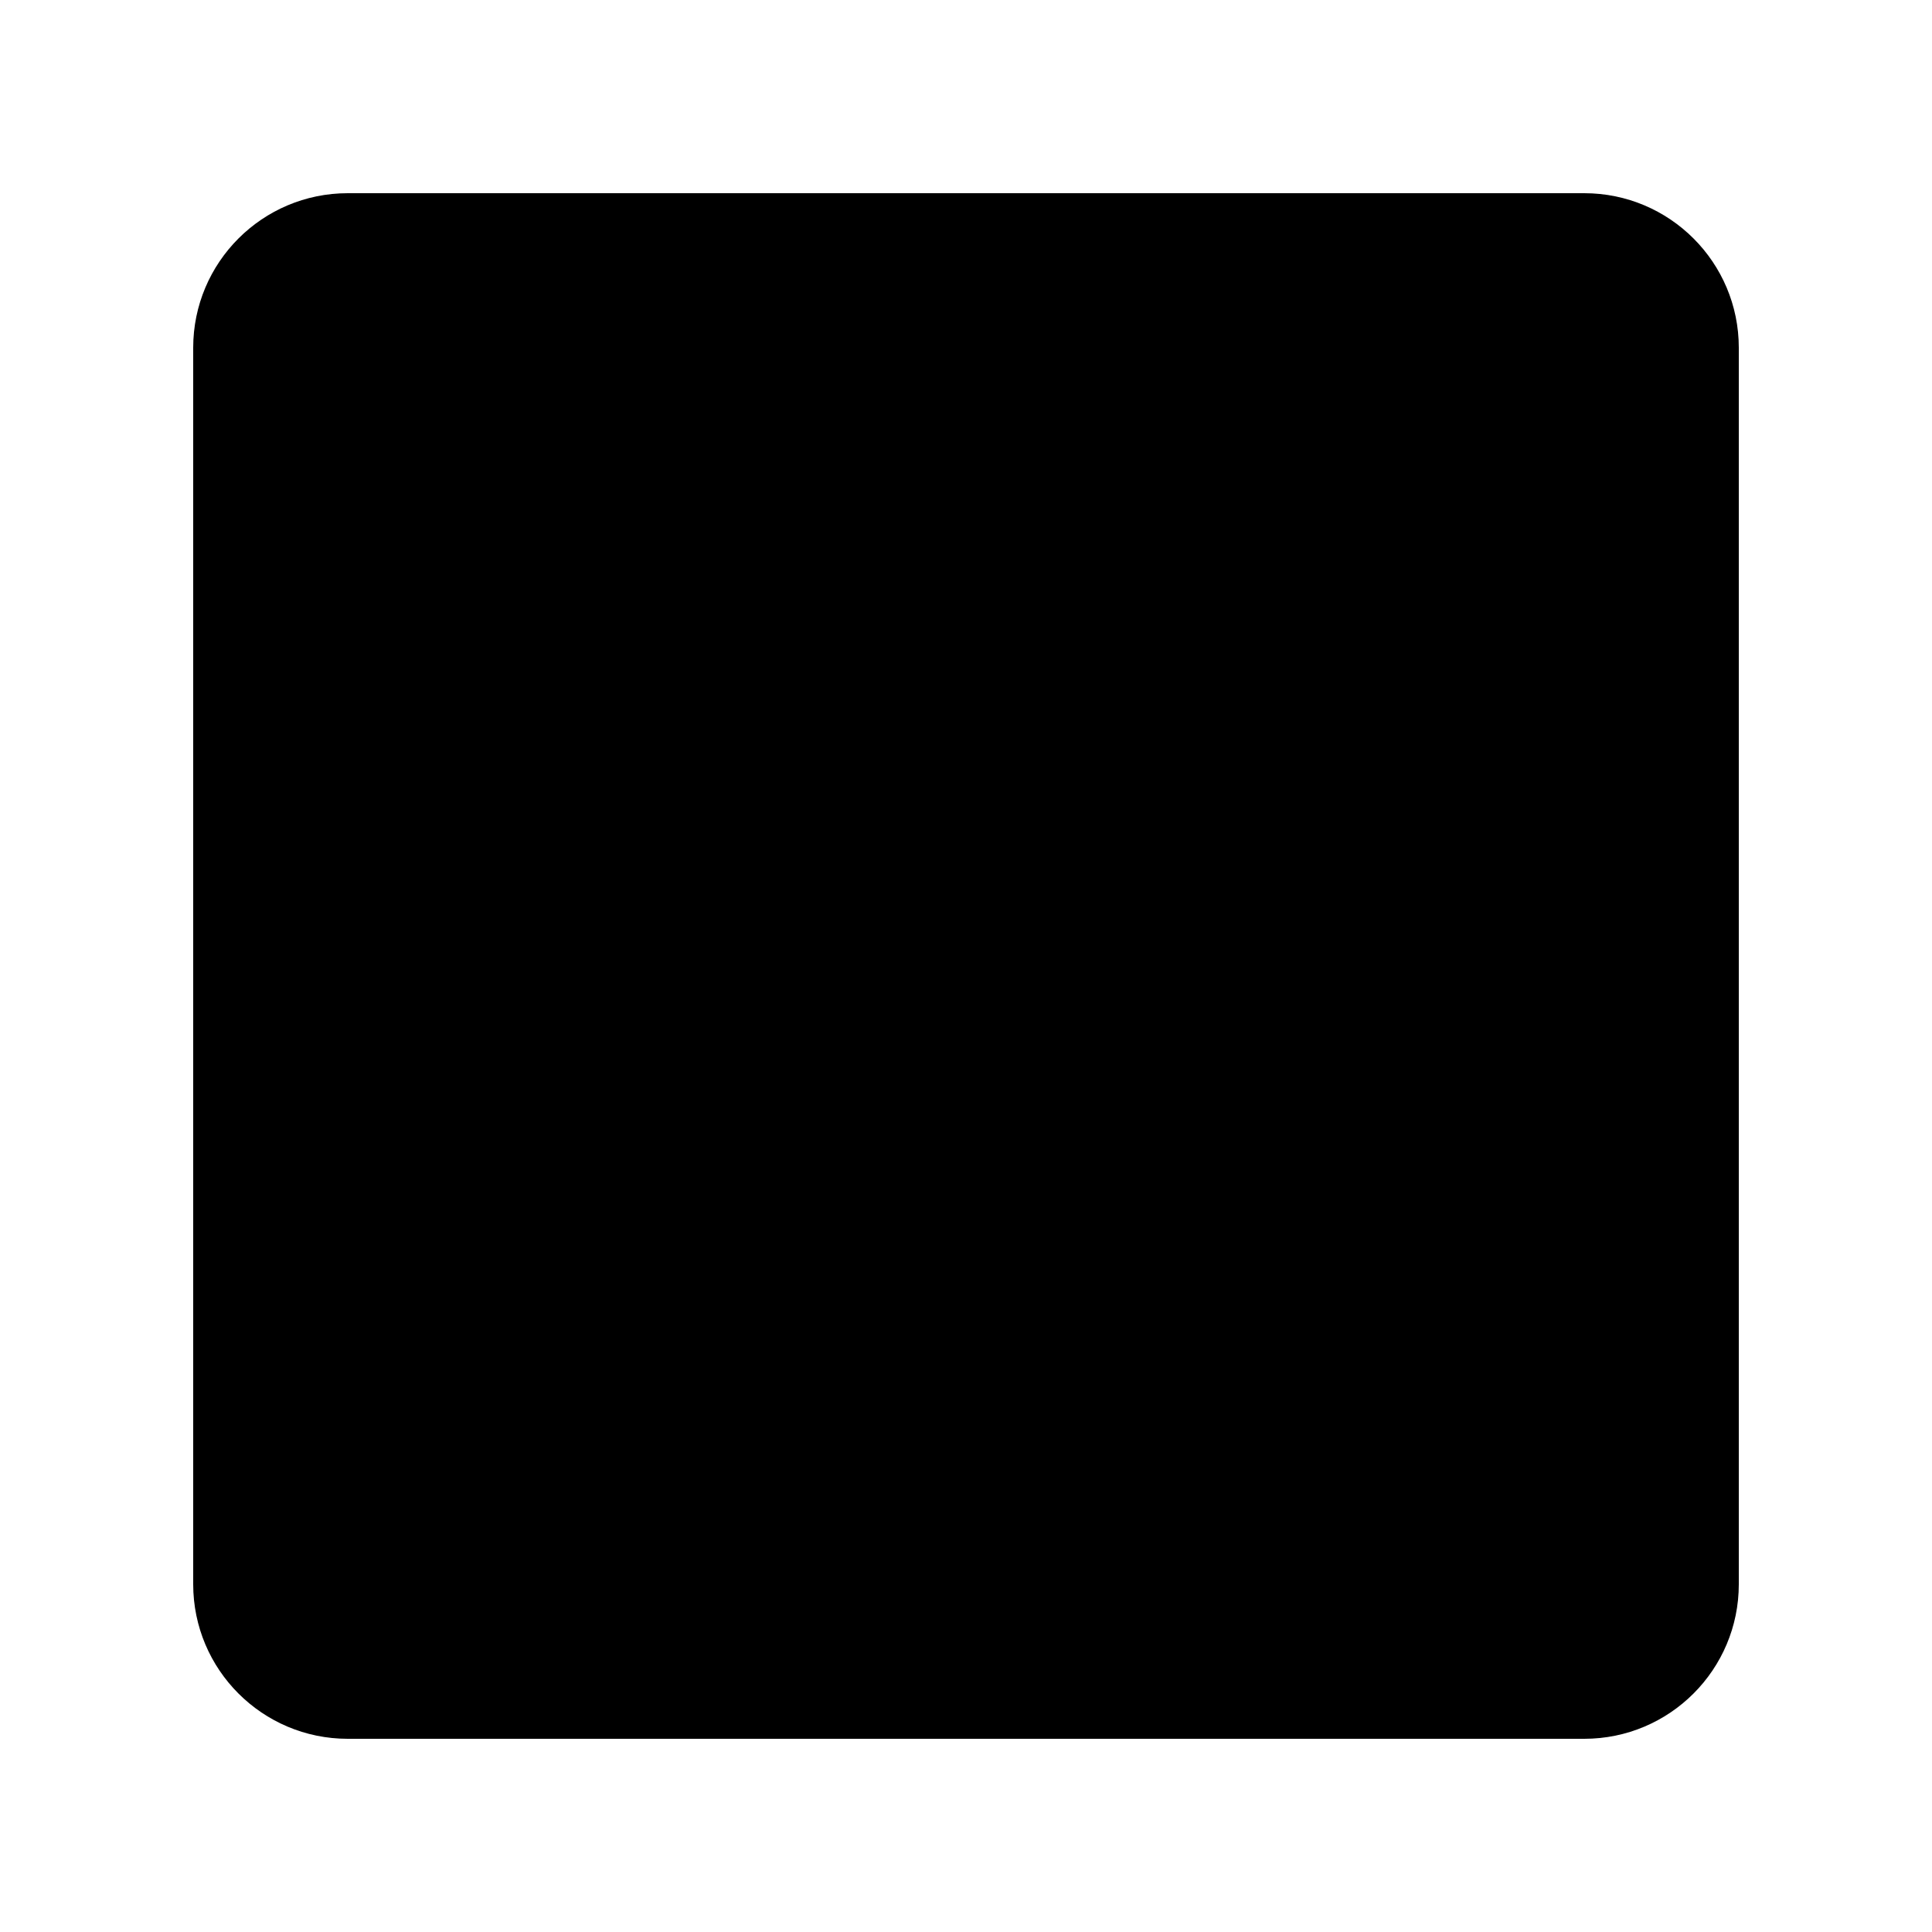
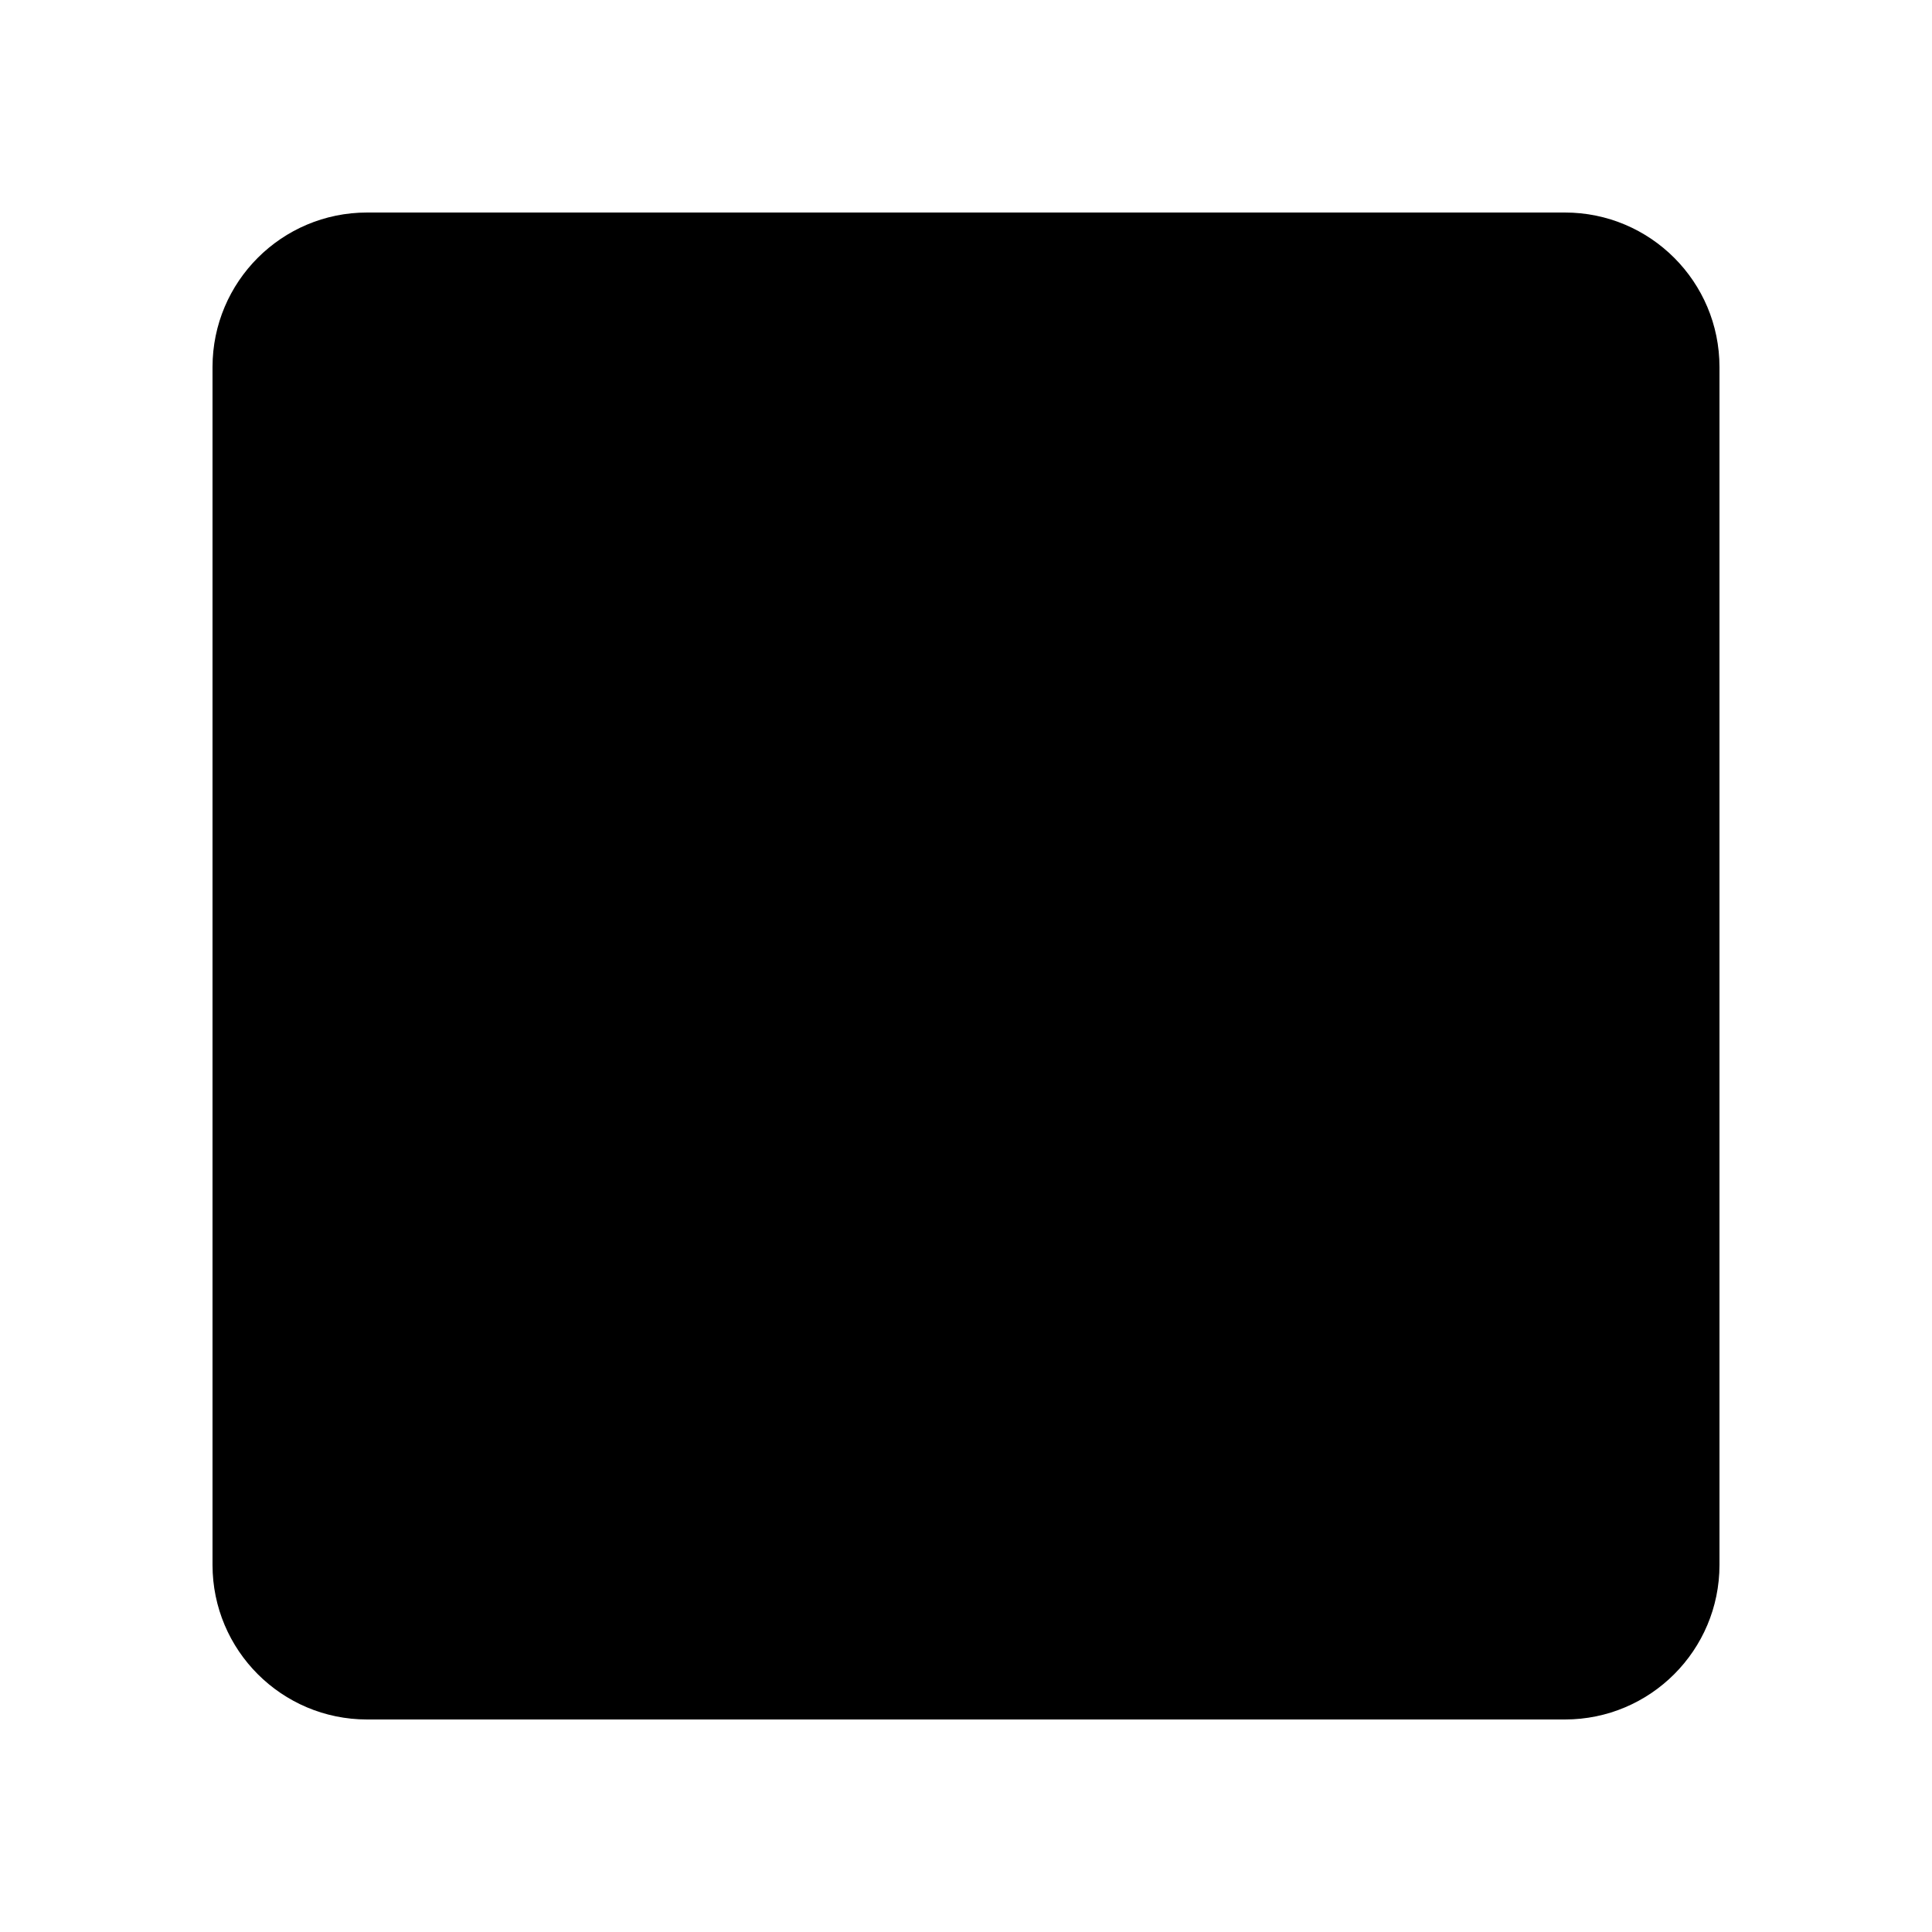
<svg xmlns="http://www.w3.org/2000/svg" version="1.1" x="0px" y="0px" width="100px" height="100px" viewBox="0 0 100 100" enable-background="new 0 0 100 100" xml:space="preserve">
  <g id="Layer_3">
</g>
  <g id="Your_Icon">
</g>
  <g id="Layer_4">
-     <path d="M82,10H18c-4.418,0-8,3.582-8,8v64c0,4.418,3.582,8,8,8h64c4.418,0,8-3.582,8-8V18C90,13.582,86.418,10,82,10z" />
+     <path d="M89,19c0-4.418-3.582-8-8-8H19c-4.418,0-8,3.582-8,8v62c0,4.418,3.582,8,8,8h62c4.418,0,8-3.582,8-8V19z" />
  </g>
</svg>
